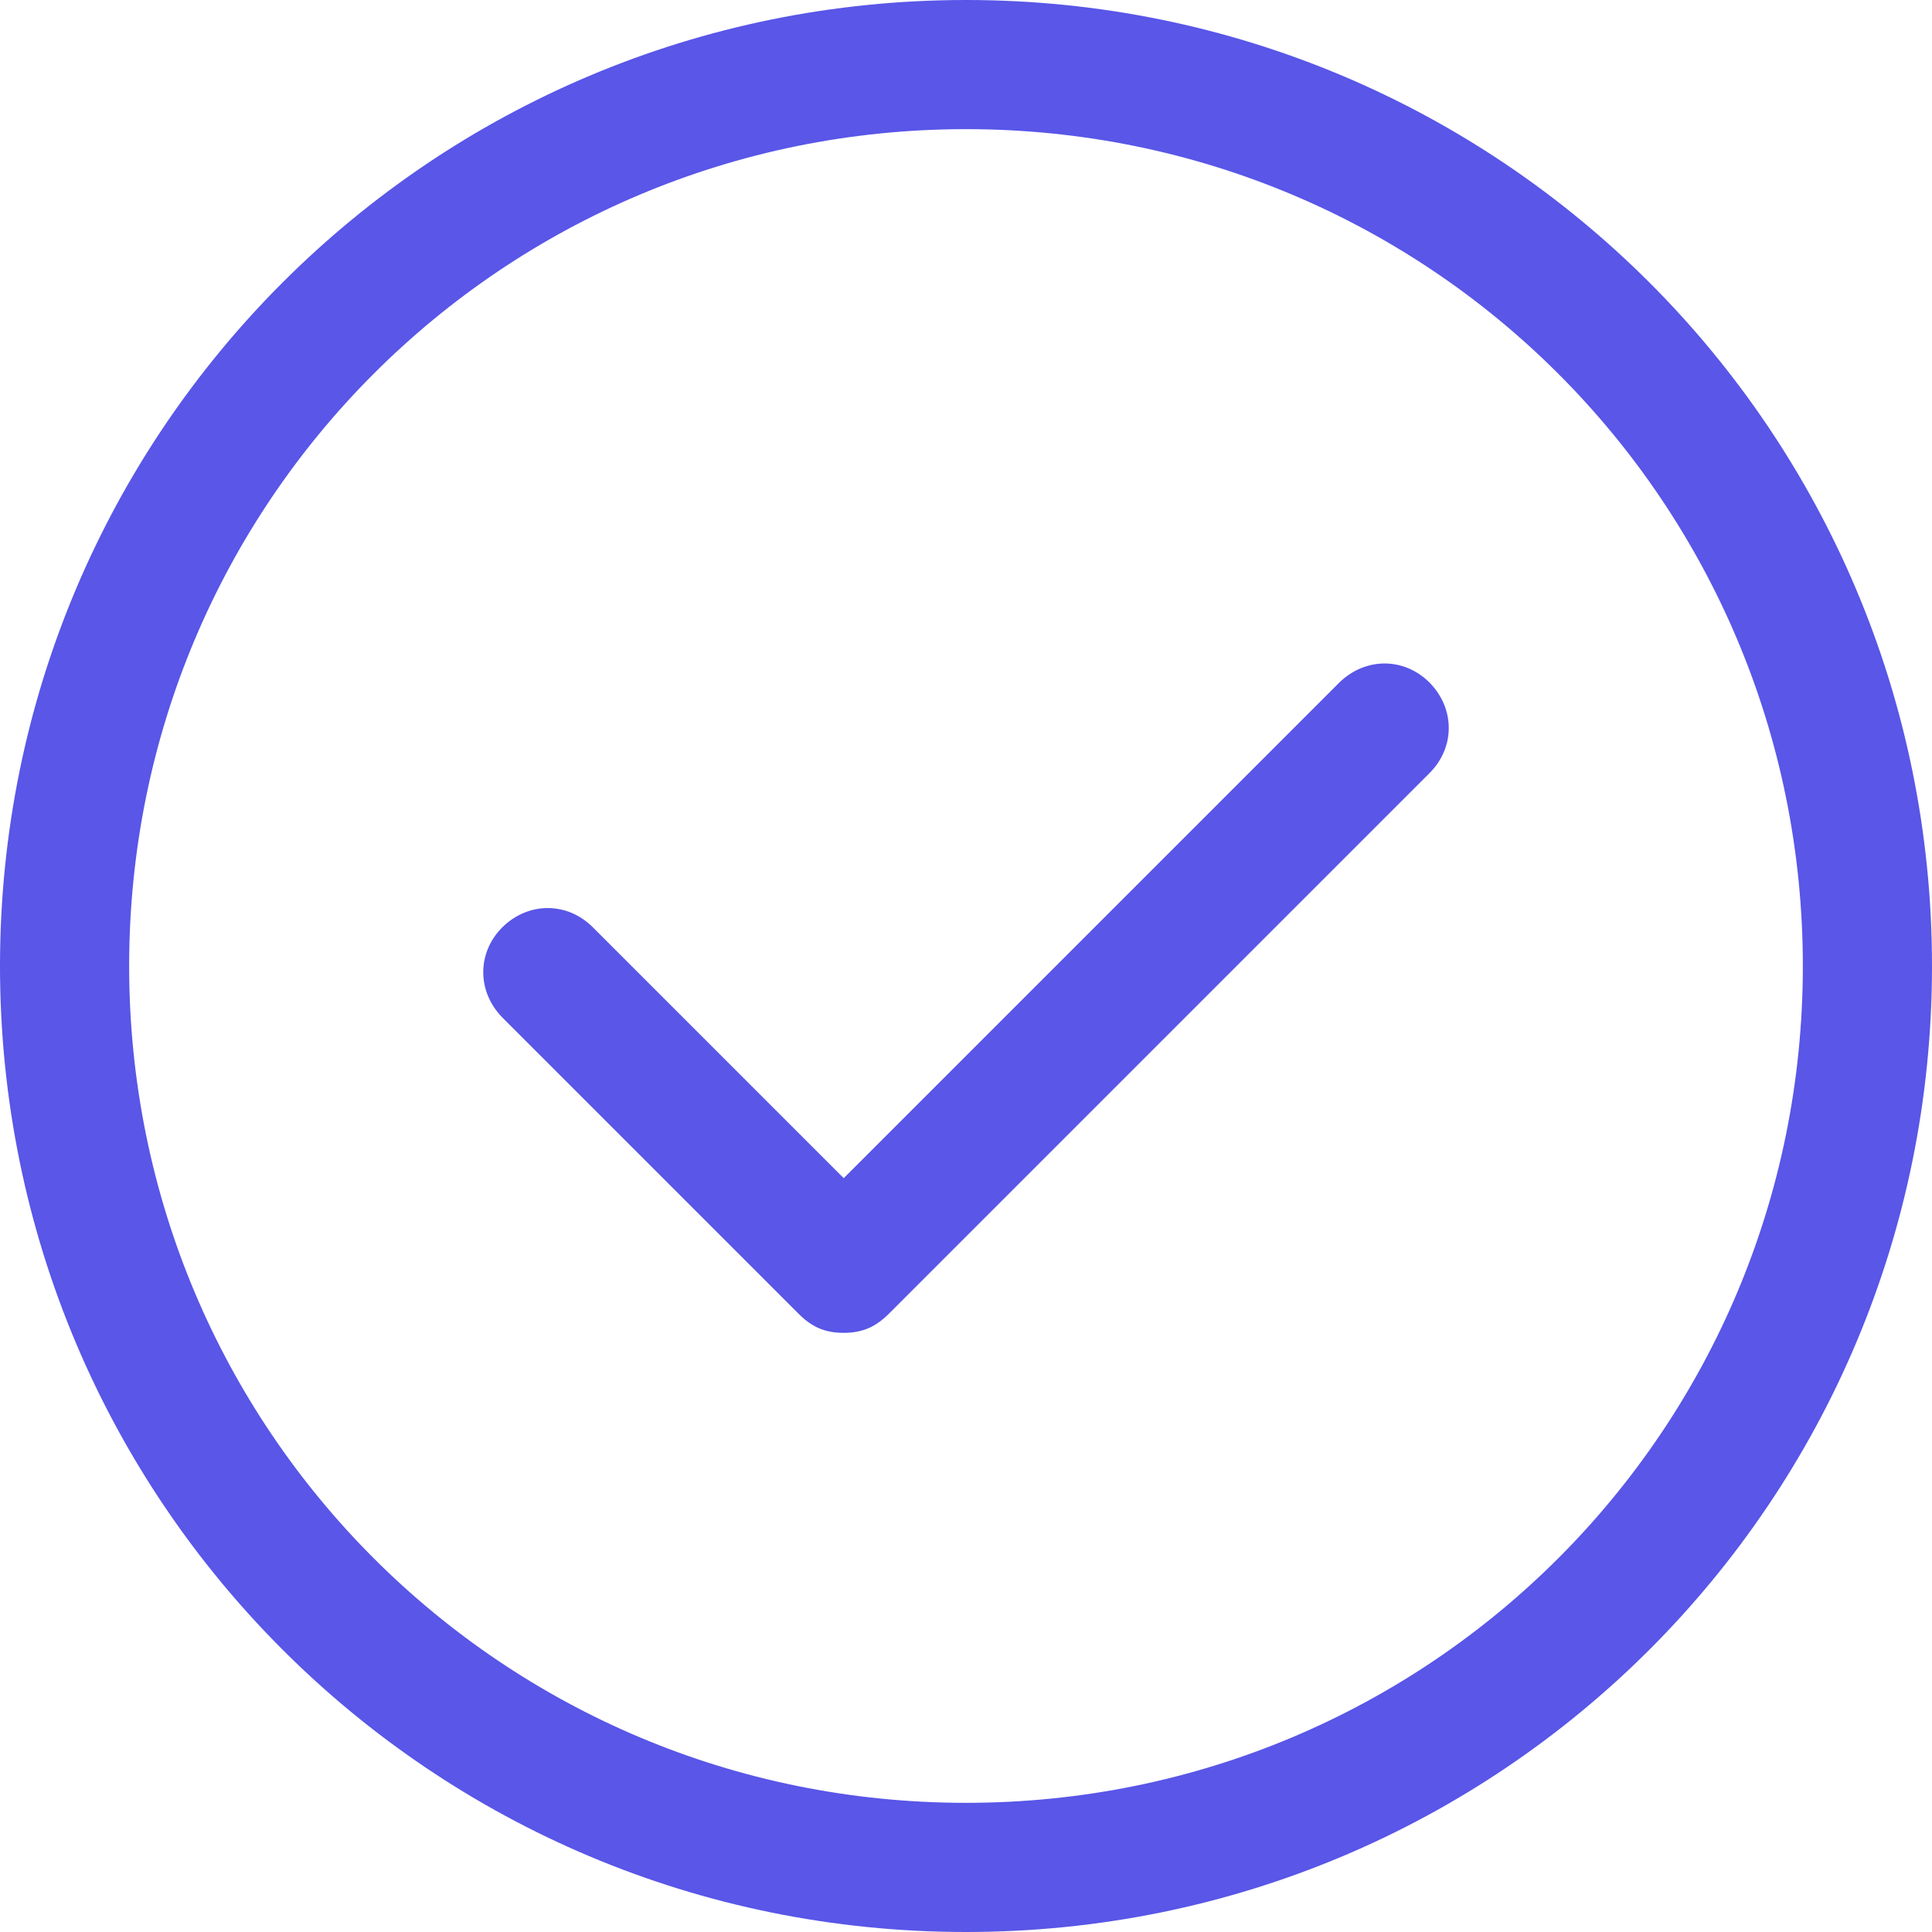
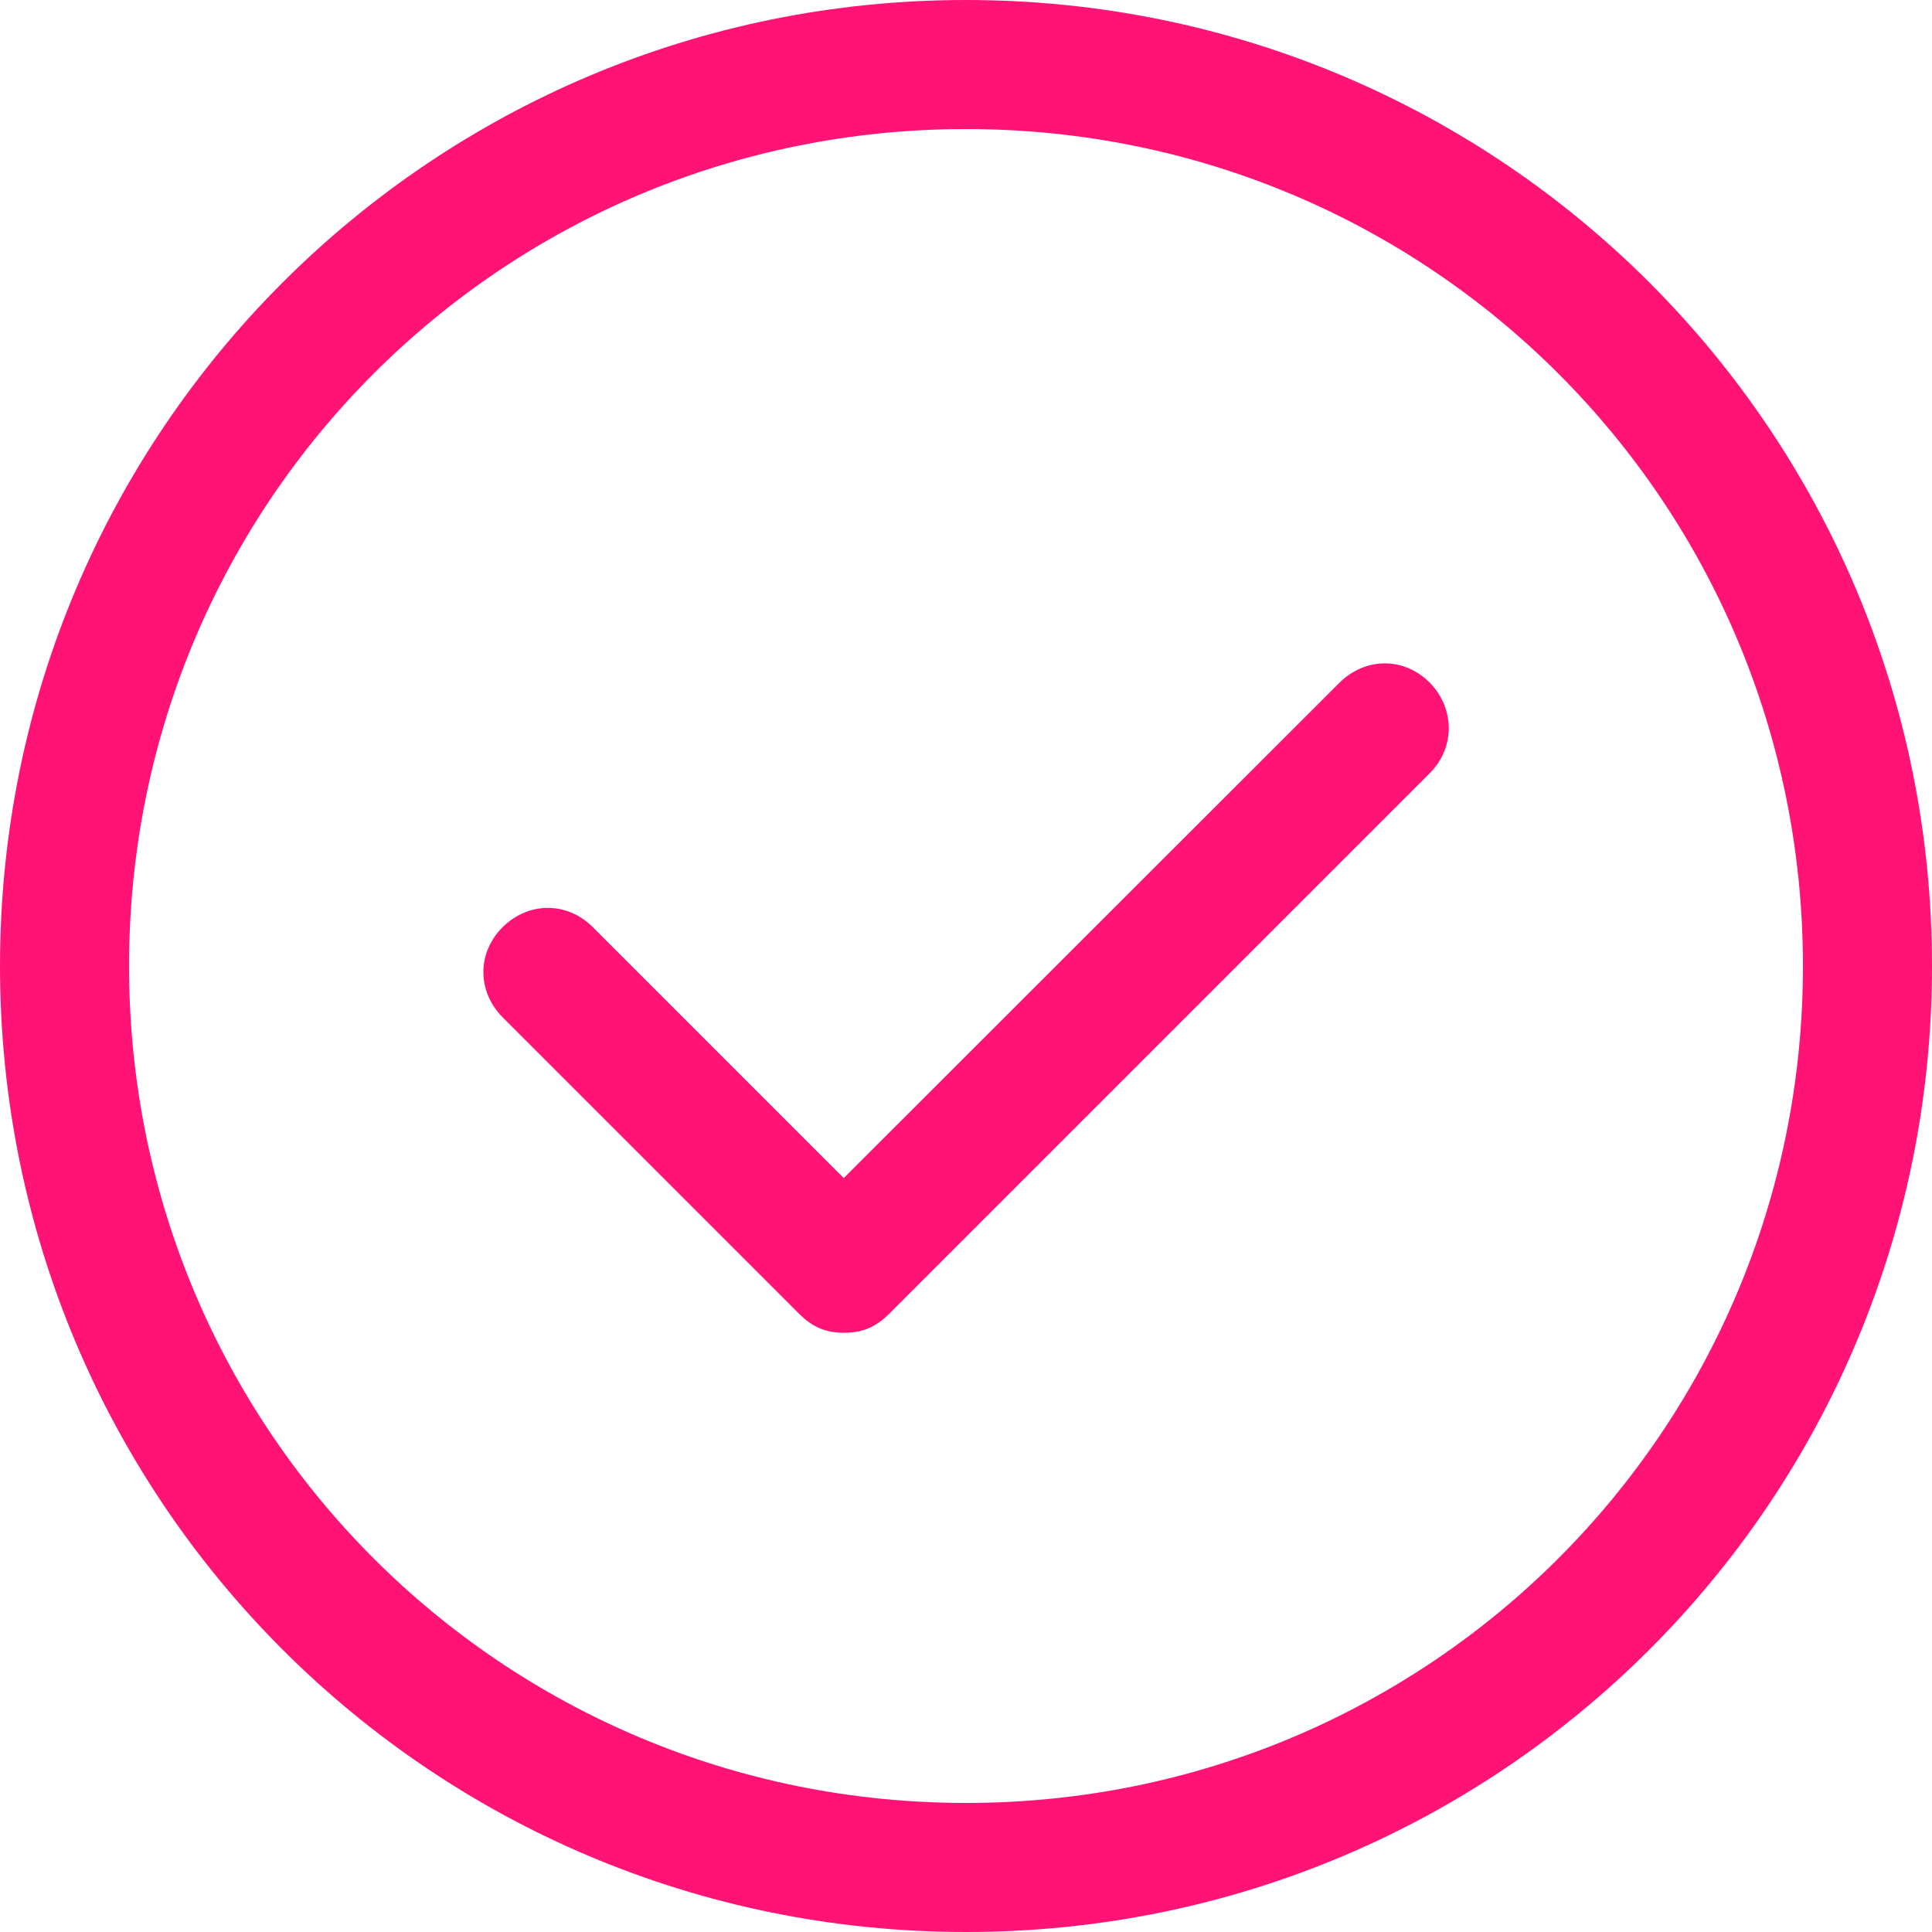
- <svg xmlns="http://www.w3.org/2000/svg" version="1.1" id="Layer_1" x="0px" y="0px" viewBox="0 0 512.13 512.13" style="enable-background:new 0 0 512.13 512.13;" xml:space="preserve" width="512px" height="512px" class="">
+ <svg xmlns="http://www.w3.org/2000/svg" version="1.1" id="Layer_1" x="0px" y="0px" viewBox="0 0 512 512" style="enable-background:new 0 0 512 512;" xml:space="preserve">
+   <style type="text/css">
+ 	.st0{fill:#FF1375;}
+ </style>
  <g>
    <g>
      <g>
        <g>
-           <path d="M256.065,0C114.43,0,0,114.298,0,256.065S114.298,512.13,256.065,512.13S512.13,397.832,512.13,256.065    S397.702,0,256.065,0z M256.065,477.892c-122.891,0-221.828-98.937-221.828-221.828S133.175,34.236,256.065,34.236    s221.828,98.937,221.828,221.828S378.956,477.892,256.065,477.892z" data-original="#09F4C8" class="active-path" data-old_color="#09F4C8" fill="#5956E8" />
+           <path class="st0" d="M256,0C114.4,0,0,114.3,0,256s114.3,256,256,256s256-114.3,256-256S397.6,0,256,0z M256,477.8      c-122.9,0-221.8-98.9-221.8-221.8S133.1,34.2,256,34.2S477.8,133.1,477.8,256S378.9,477.8,256,477.8z" />
        </g>
      </g>
      <g>
        <g>
-           <path d="M378.956,180.952c-6.769-6.771-17.054-6.771-23.953-0.001L223.651,312.304l-66.523-66.522    c-6.769-6.769-17.054-6.769-23.953,0c-6.769,6.769-6.769,17.053,0,23.953l78.498,78.498c3.385,3.385,6.769,5.077,11.977,5.077    c5.077,0,8.592-1.692,11.977-5.077l143.329-143.328C385.725,198.136,385.725,187.853,378.956,180.952z" data-original="#09F4C8" class="active-path" data-old_color="#09F4C8" fill="#5956E8" />
+           <path class="st0" d="M378.9,180.9c-6.8-6.8-17-6.8-23.9,0L223.6,312.2l-66.5-66.5c-6.8-6.8-17-6.8-23.9,0      c-6.8,6.8-6.8,17,0,23.9l78.5,78.5c3.4,3.4,6.8,5.1,12,5.1c5.1,0,8.6-1.7,12-5.1l143.3-143.3      C385.6,198.1,385.6,187.8,378.9,180.9z" />
        </g>
      </g>
    </g>
  </g>
</svg>
